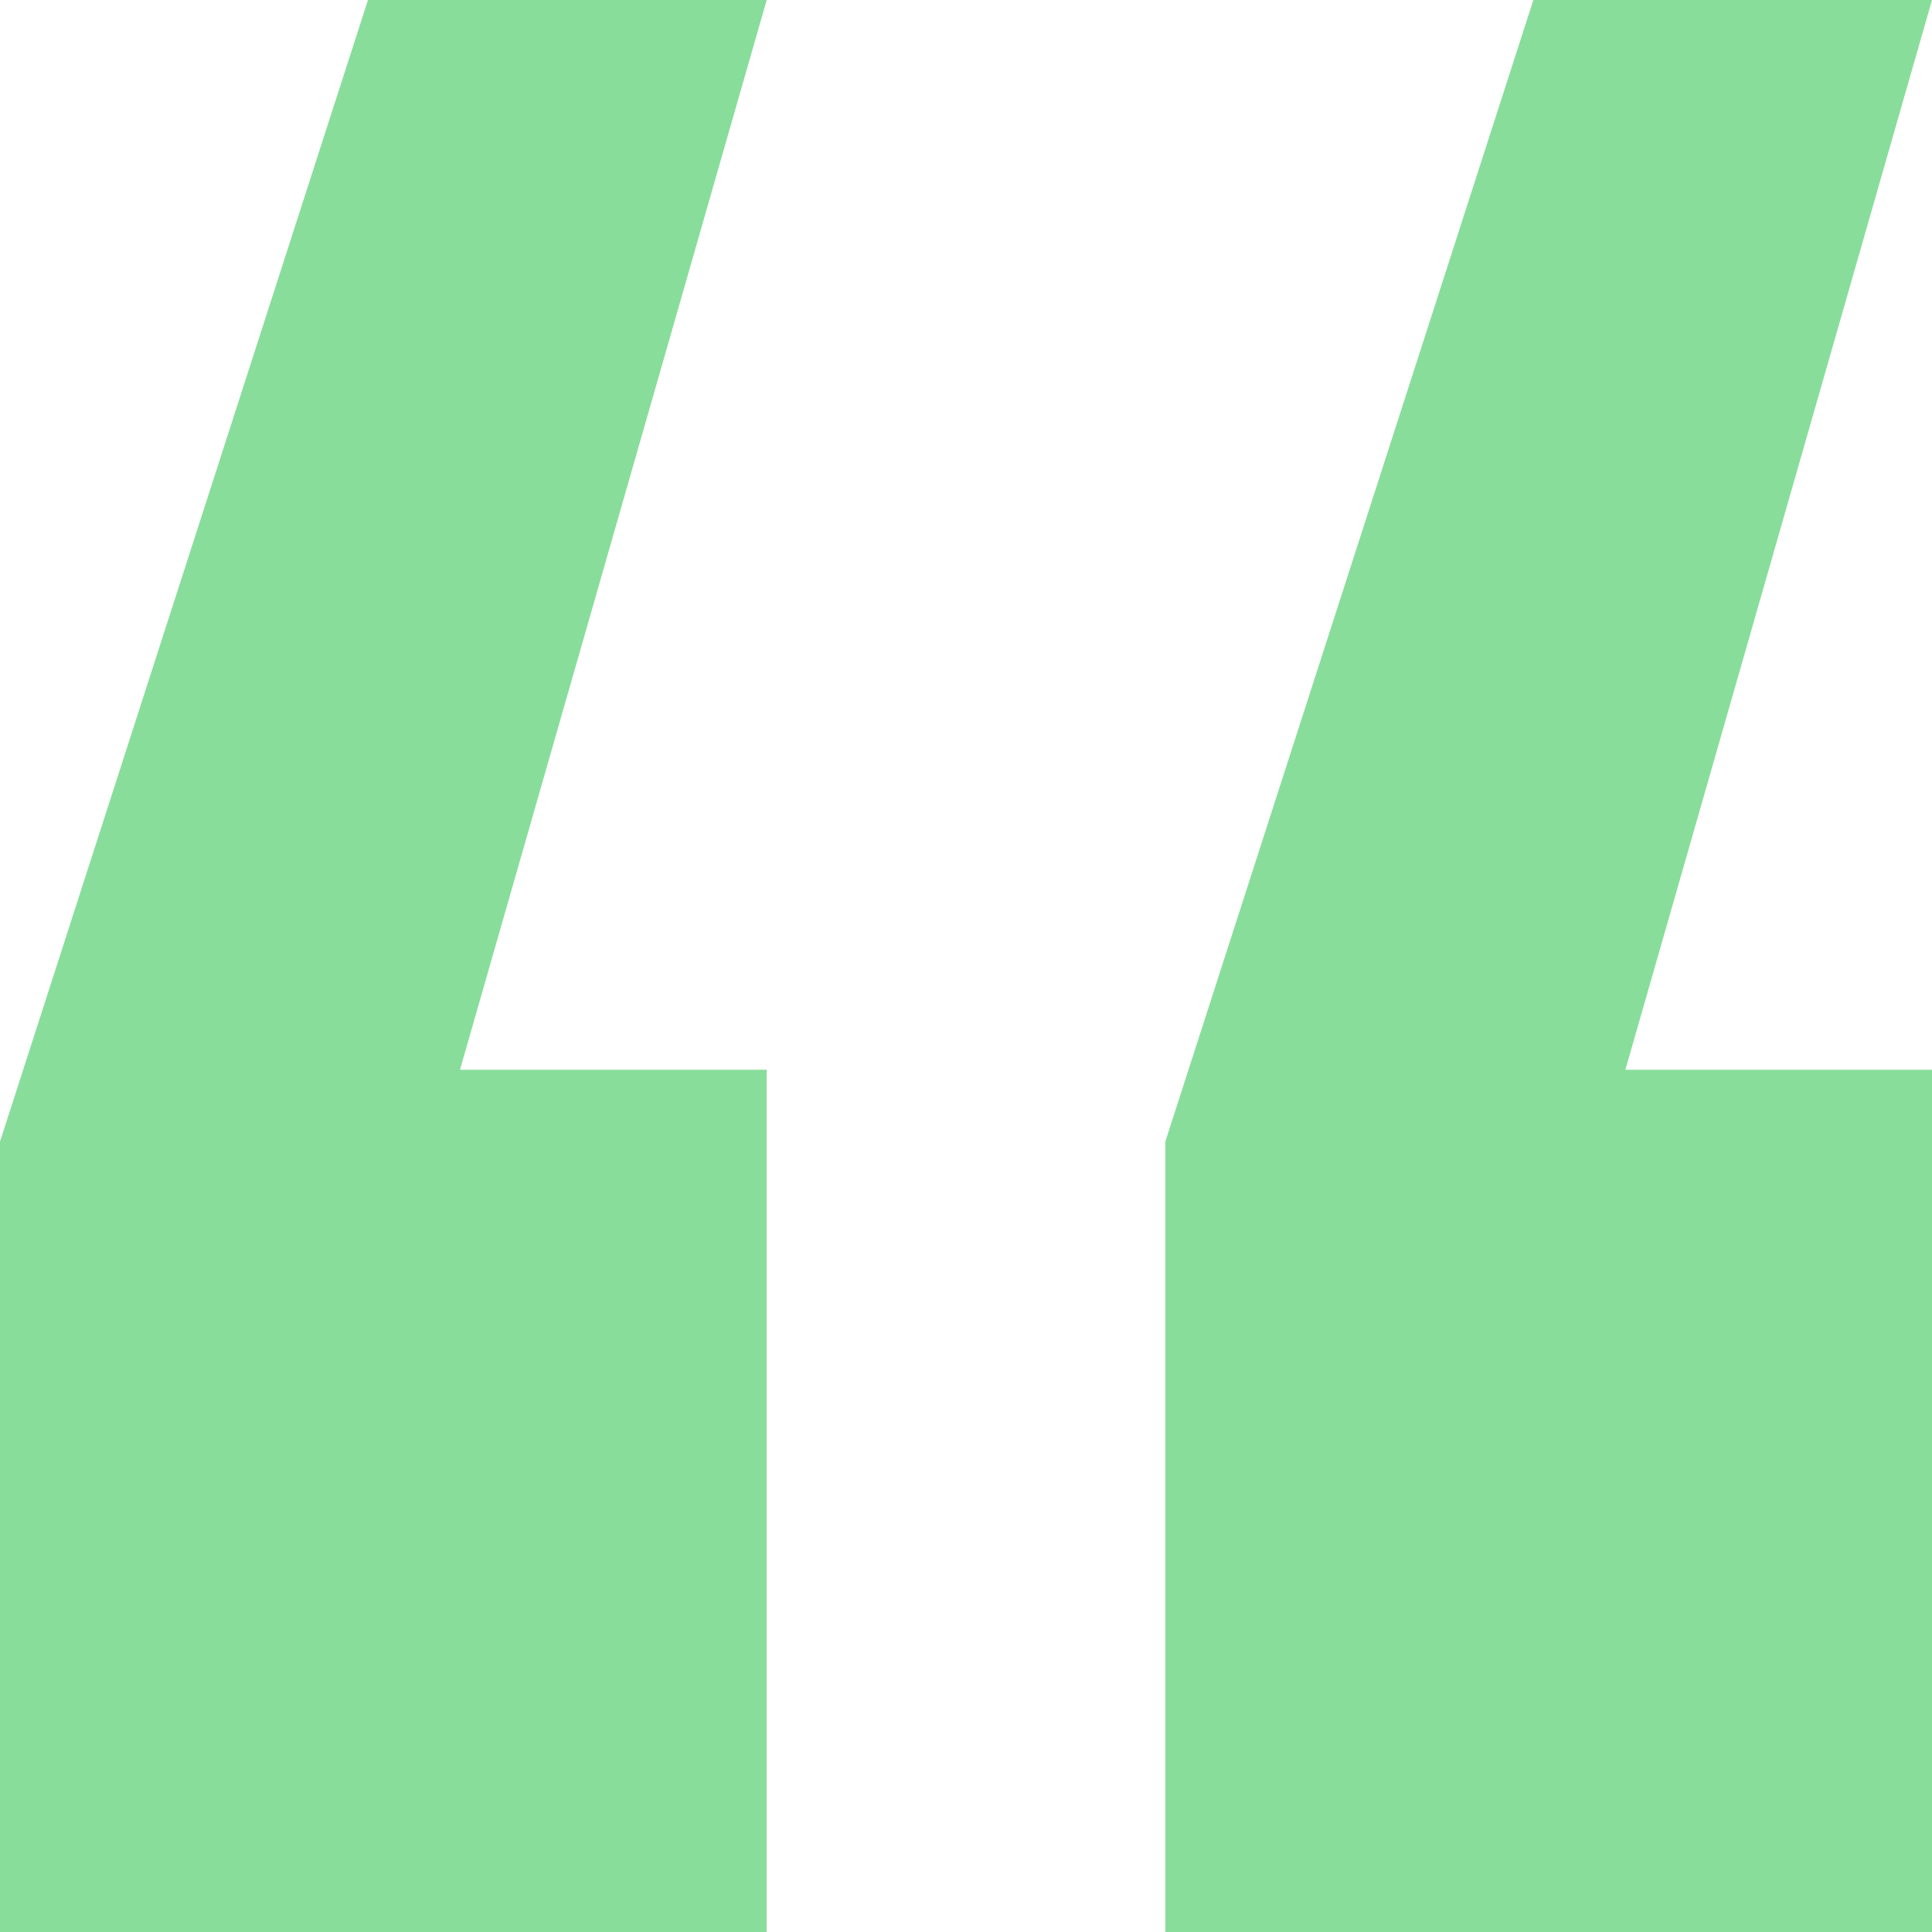
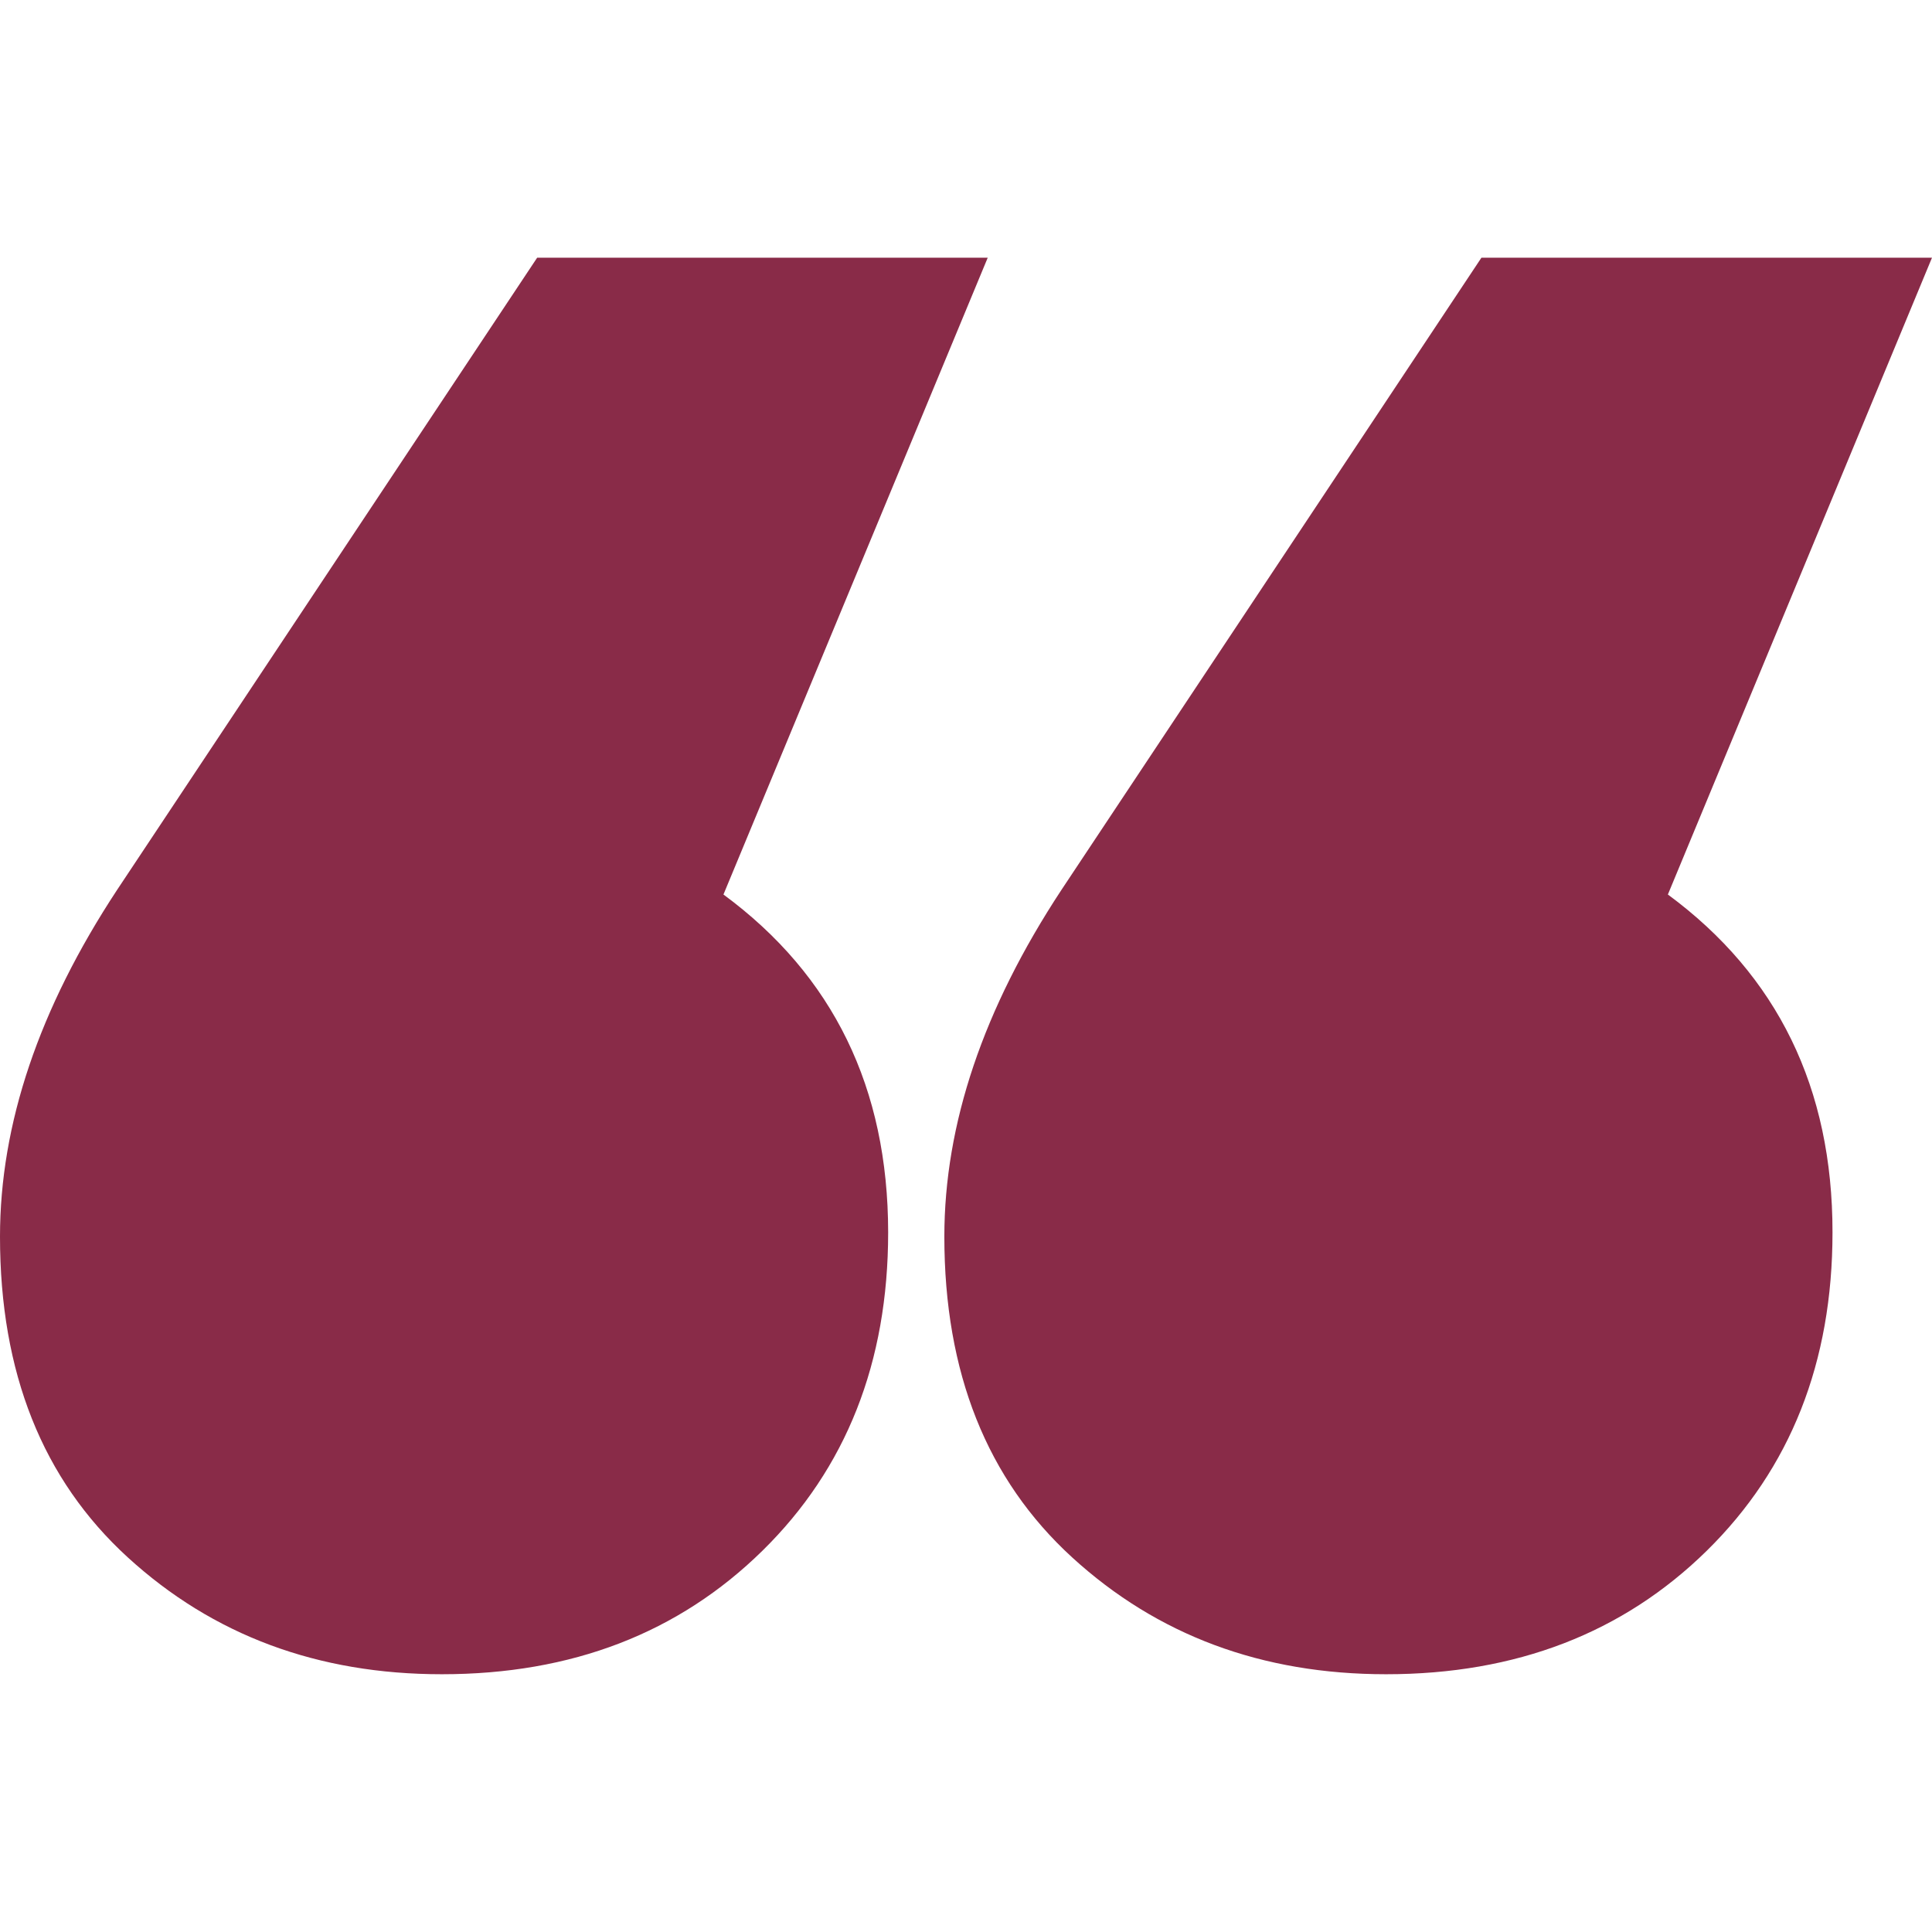
- <svg xmlns="http://www.w3.org/2000/svg" width="24" height="24" viewBox="0 0 24 24" fill="none">
-   <path d="M0 14.182L4.571 0H9.524L5.714 13.289H9.524V24H0V14.182ZM14.476 14.182L19.048 0H24L20.191 13.289H24V24H14.476V14.182Z" fill="#88DD9B" />
+ <svg xmlns="http://www.w3.org/2000/svg" version="1.1" id="Layer_1" x="0px" y="0px" width="24px" height="24px" viewBox="0 0 24 24" enable-background="new 0 0 24 24" xml:space="preserve">
+   <path fill="#892B48" d="M20.719,11.112L24,3.201h-5.597l-5.219,7.856c-0.969,1.472-1.453,2.907-1.453,4.305  c0,1.689,0.529,3.016,1.587,3.984c1.06,0.969,2.358,1.452,3.901,1.452c1.614,0,2.942-0.512,3.983-1.534  c1.04-1.022,1.562-2.341,1.562-3.955C22.765,13.516,22.081,12.116,20.719,11.112 M8.987,11.112l3.283-7.911H6.673l-5.22,7.856  C0.484,12.529,0,13.965,0,15.362c0,1.689,0.528,3.016,1.587,3.984s2.359,1.452,3.902,1.452c1.615,0,2.941-0.512,3.982-1.534  c1.041-1.022,1.562-2.341,1.562-3.955C11.032,13.516,10.35,12.116,8.987,11.112" />
</svg>
